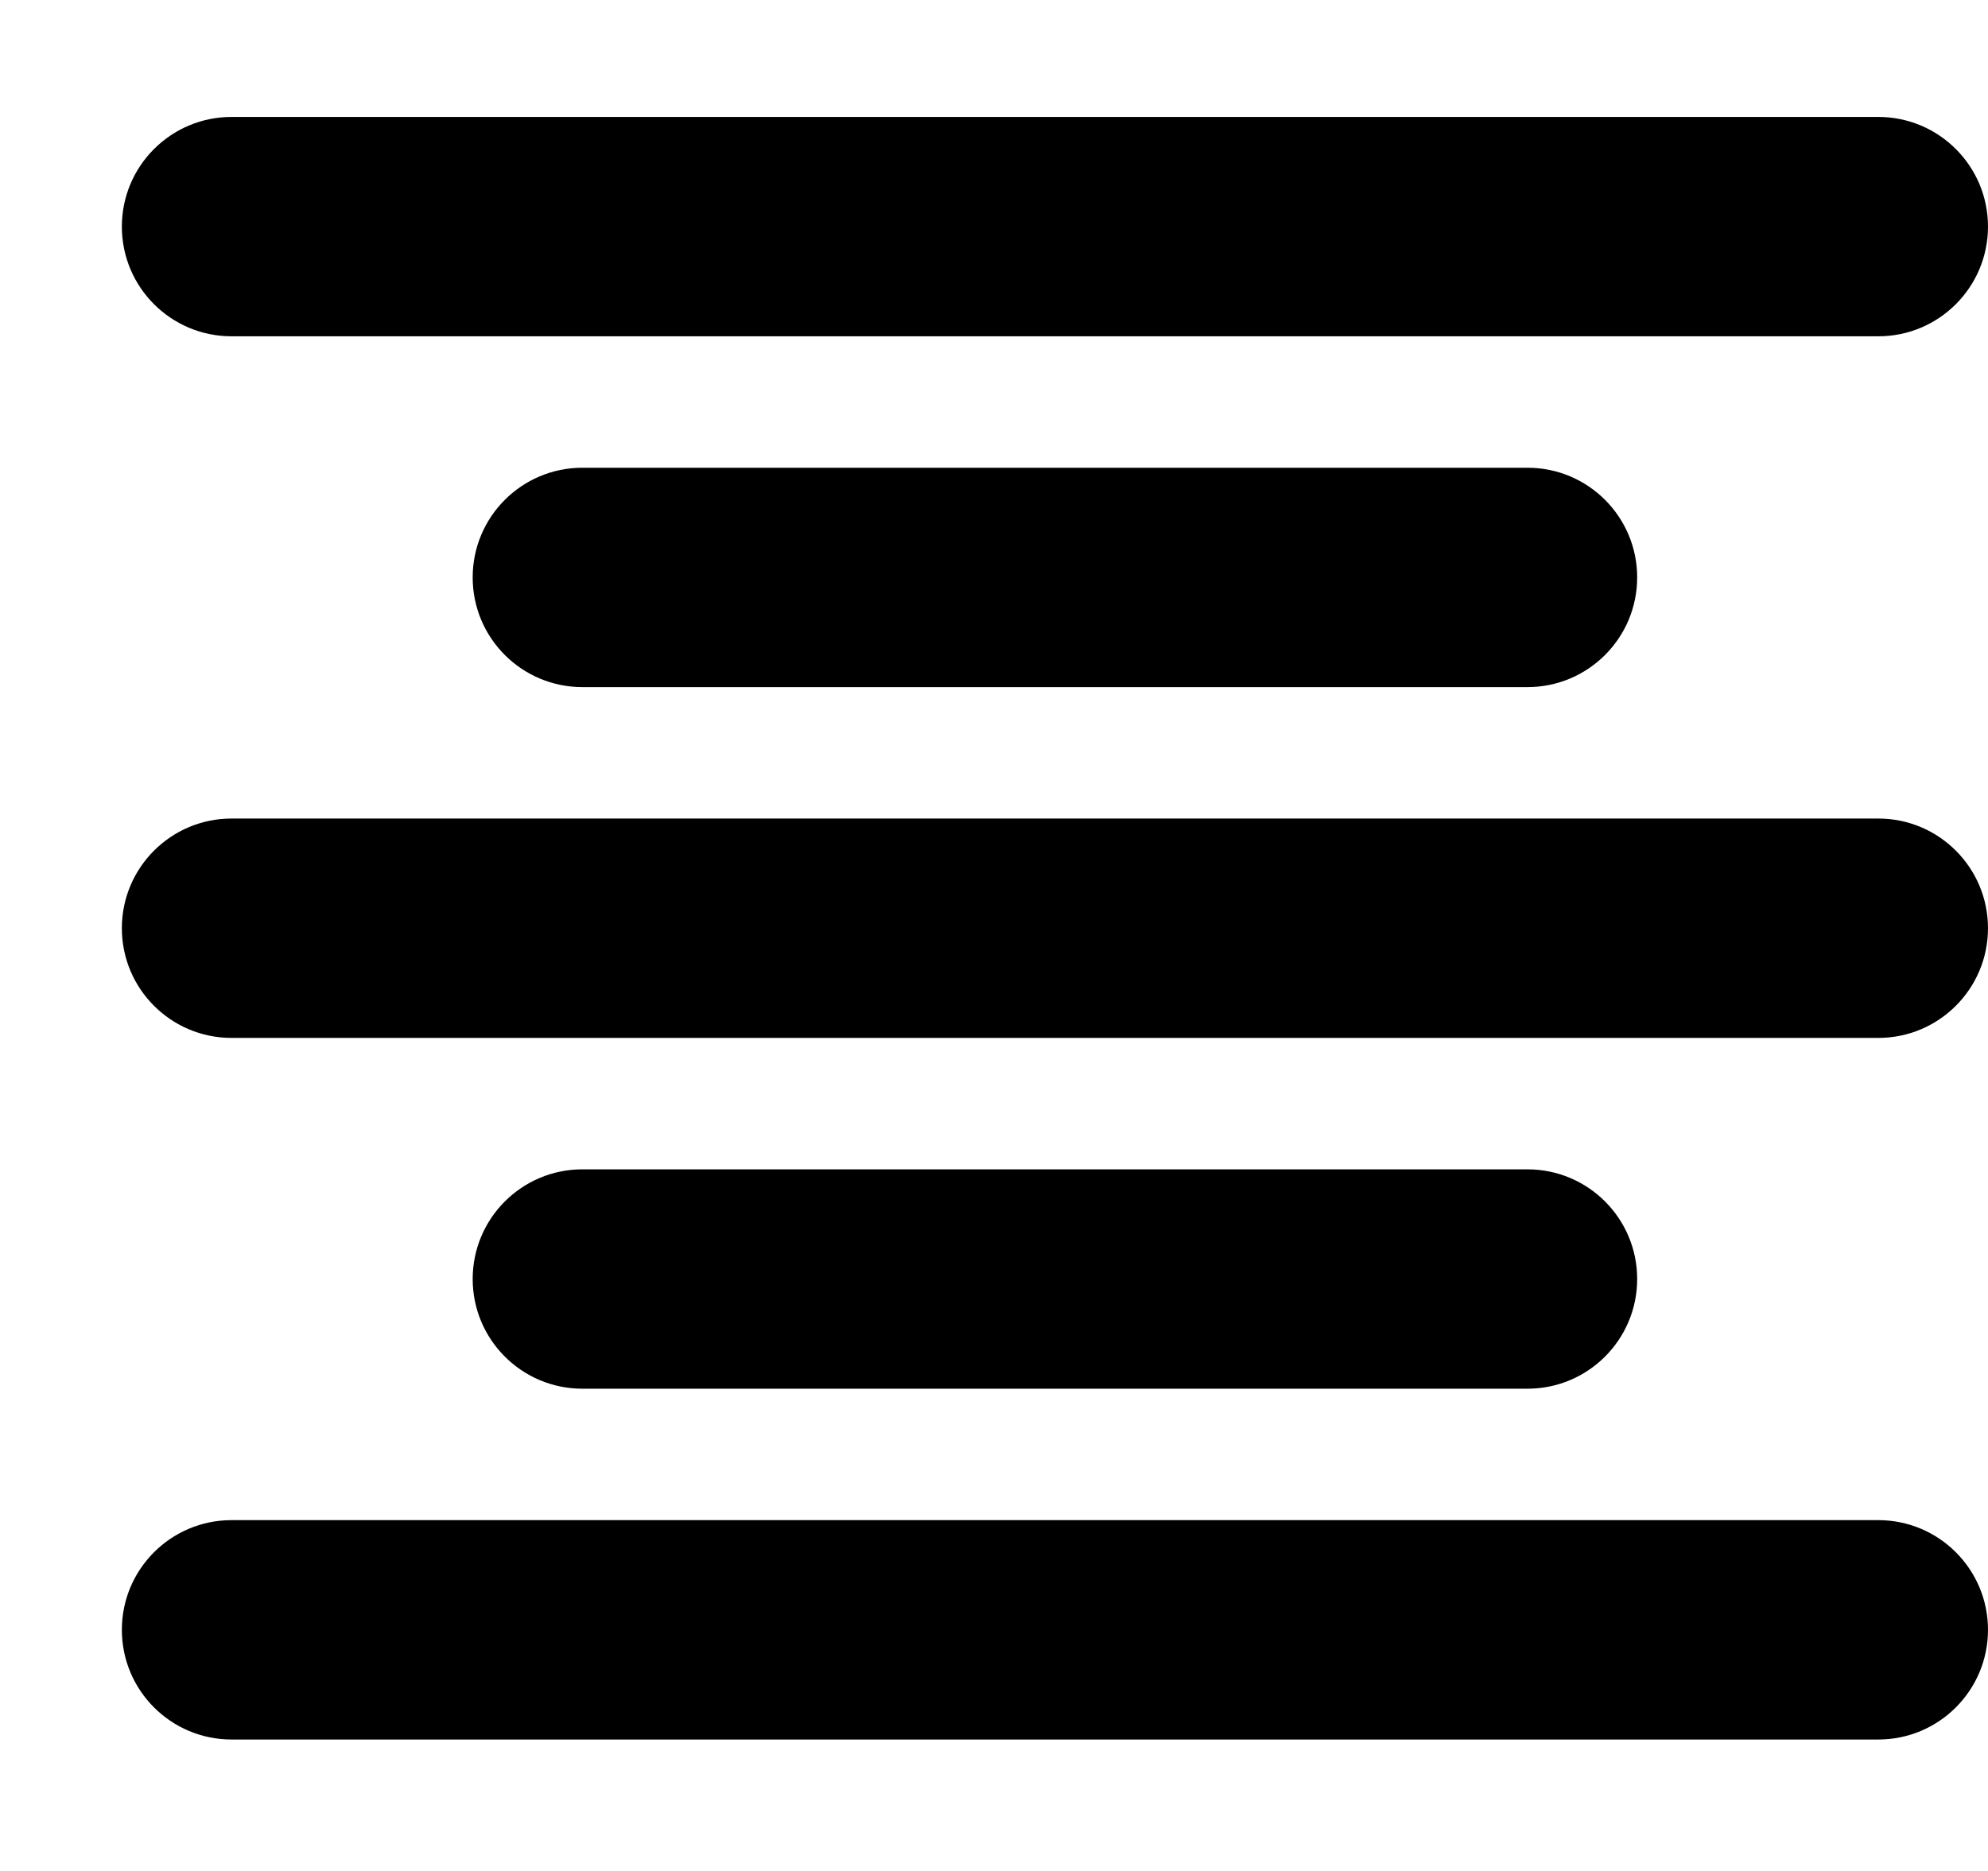
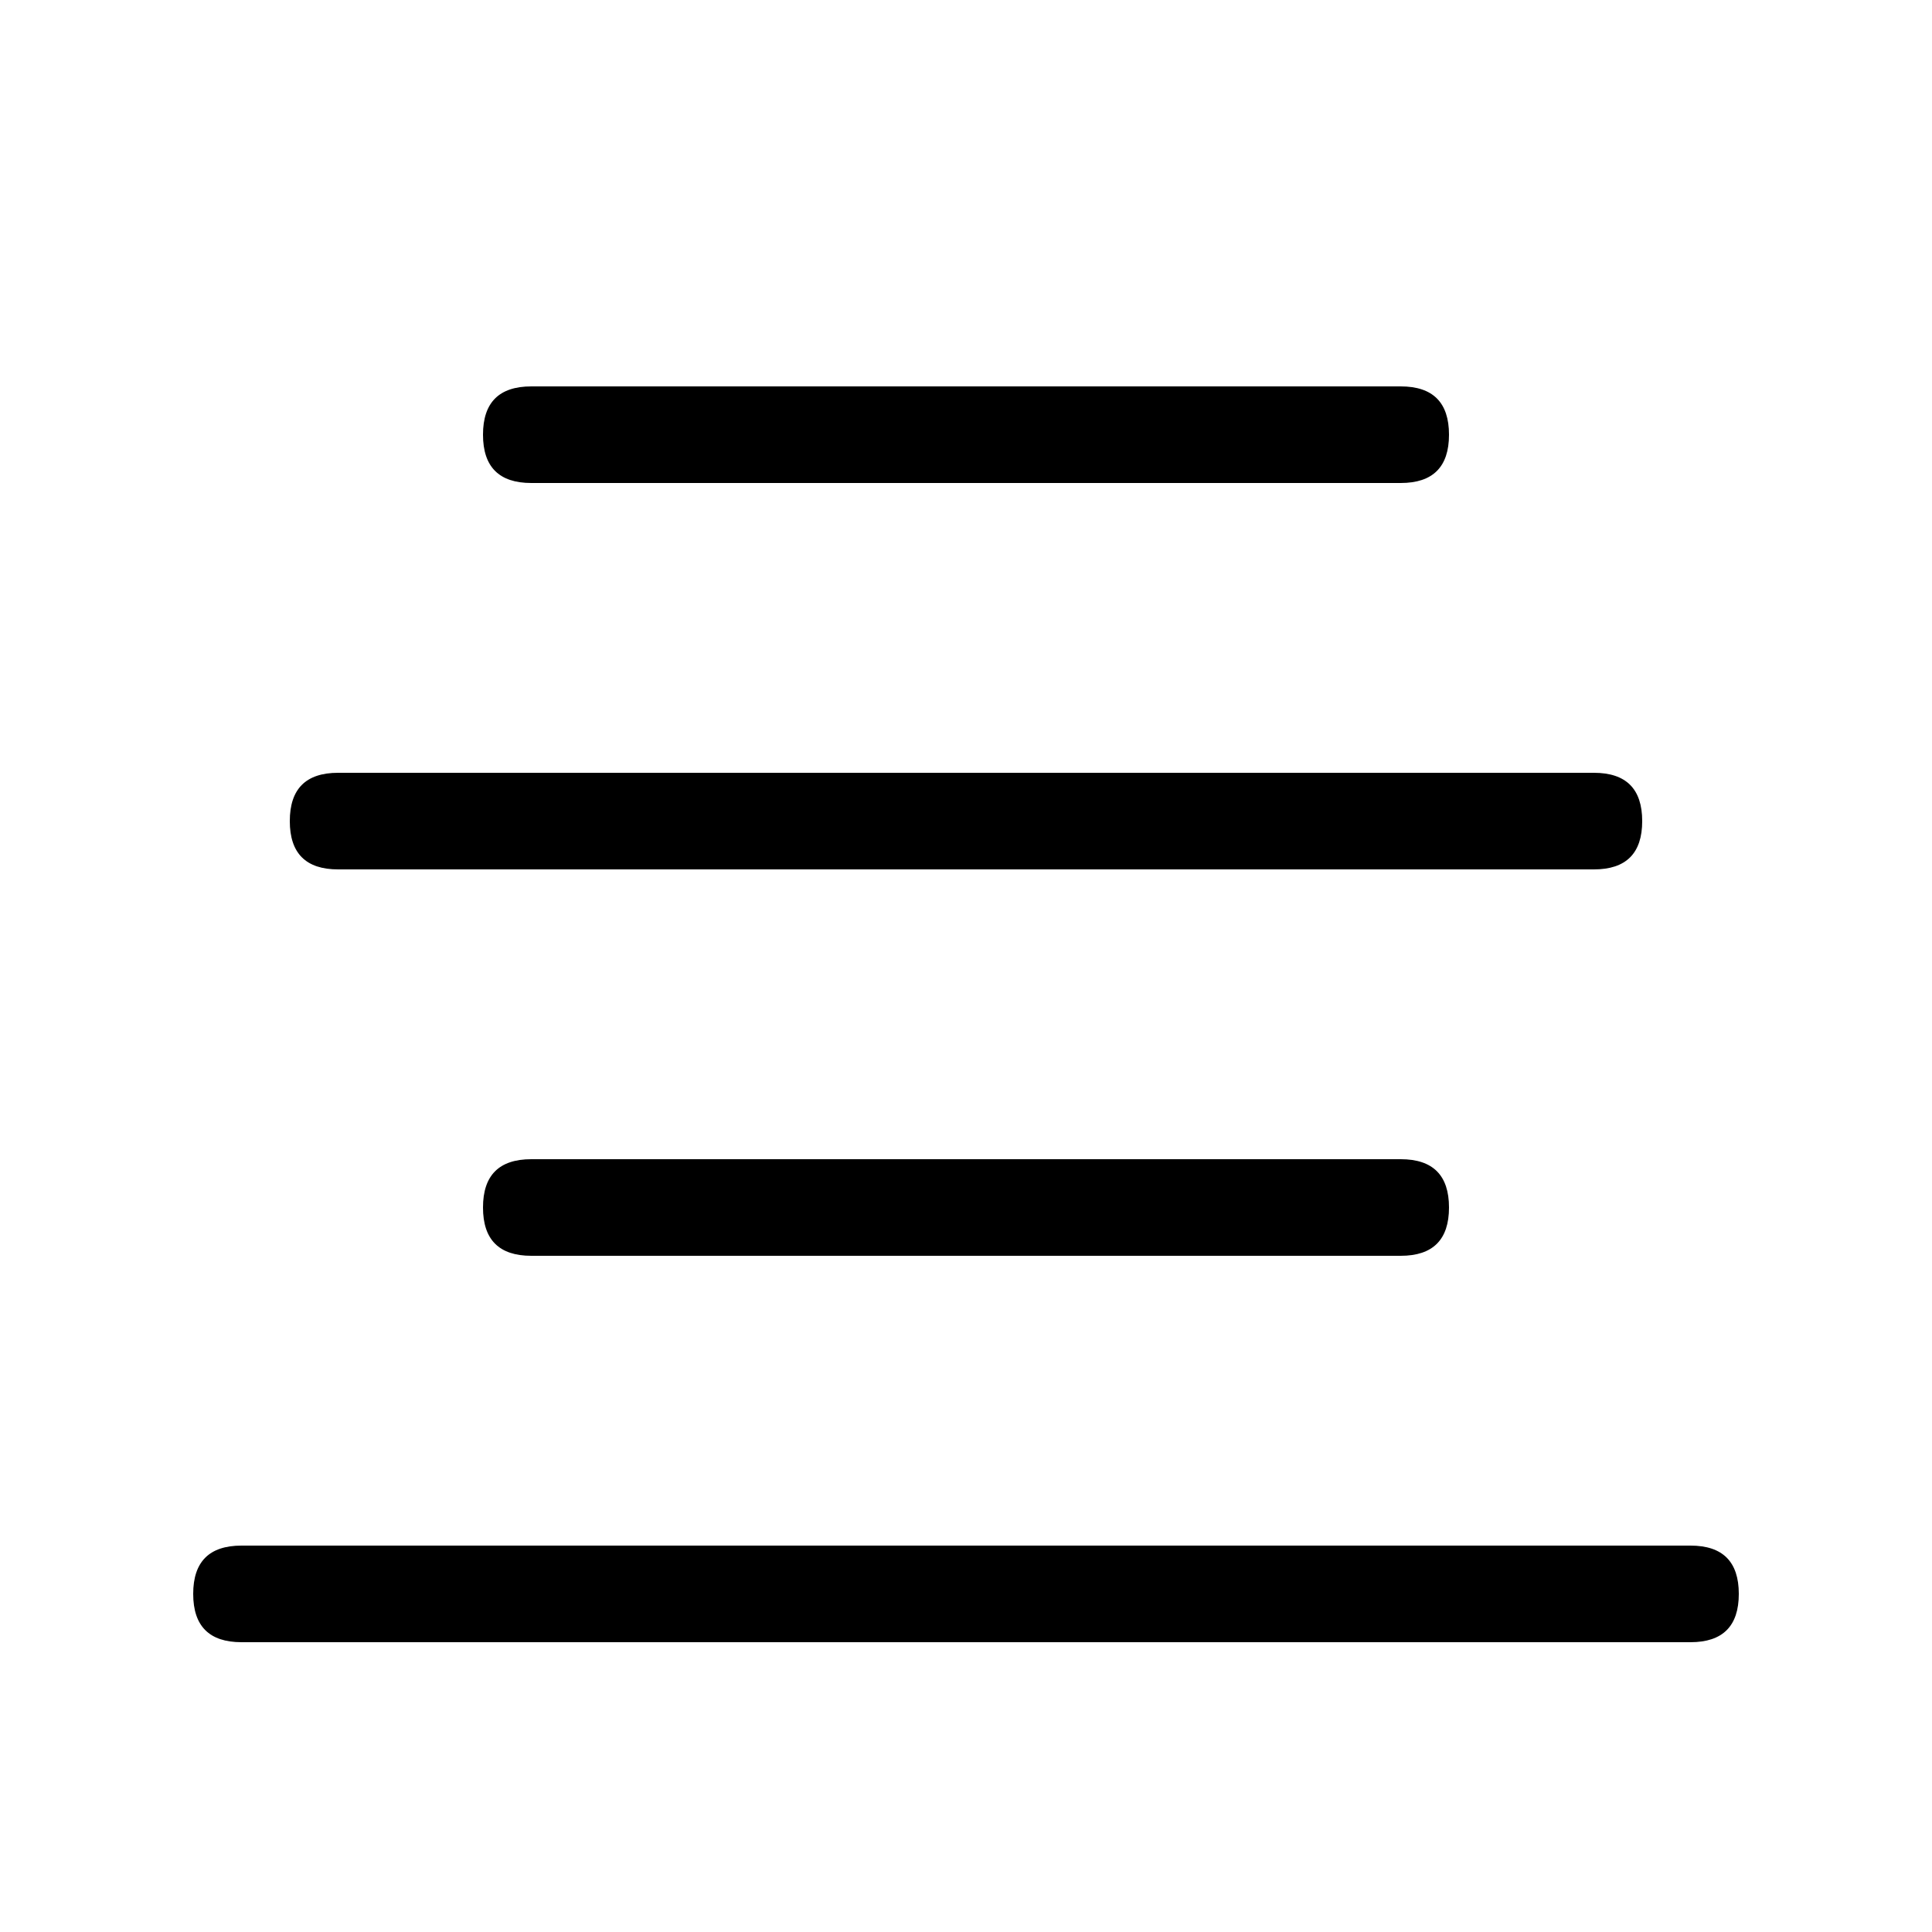
- <svg xmlns="http://www.w3.org/2000/svg" class="icon" width="128px" height="120.47px" viewBox="0 0 1088 1024" version="1.1">
-   <path d="M1088 124.032C1088 157.184 1061.12 184.064 1027.968 184.064L126.72 184.064C93.568 184.064 66.688 157.184 66.688 124.032L66.688 124.032C66.688 90.88 93.568 64 126.72 64L1027.968 64C1061.12 64 1088 90.88 1088 124.032L1088 124.032 1088 124.032ZM1088 892.032C1088 925.184 1061.12 952.064 1027.968 952.064L126.72 952.064C93.568 952.064 66.688 925.184 66.688 892.032L66.688 892.032C66.688 858.88 93.568 832 126.72 832L1027.968 832C1061.12 832 1088 858.88 1088 892.032L1088 892.032 1088 892.032ZM1088 508.032C1088 541.184 1061.12 568.064 1027.968 568.064L126.72 568.064C93.568 568.064 66.688 541.184 66.688 508.032L66.688 508.032C66.688 474.88 93.568 448 126.72 448L1027.968 448C1061.12 448 1088 474.88 1088 508.032L1088 508.032 1088 508.032ZM896 700.032C896 733.184 869.12 760.064 835.968 760.064L318.72 760.064C285.568 760.064 258.688 733.184 258.688 700.032L258.688 700.032C258.688 666.88 285.568 640 318.72 640L835.968 640C869.12 640 896 666.88 896 700.032L896 700.032 896 700.032ZM896 316.032C896 349.184 869.12 376.064 835.968 376.064L318.72 376.064C285.568 376.064 258.688 349.184 258.688 316.032L258.688 316.032C258.688 282.88 285.568 256 318.72 256L835.968 256C869.12 256 896 282.88 896 316.032L896 316.032 896 316.032Z" />
+ <svg xmlns="http://www.w3.org/2000/svg" t="1552895656395" class="icon" style="" viewBox="0 0 1024 1024" version="1.1" p-id="6950" width="200" height="200">
+   <defs>
+     <style type="text/css" />
+   </defs>
+   <path d="M256 204.8m25.6 0l460.8 0q25.6 0 25.6 25.6l0 0q0 25.6-25.6 25.6l-460.8 0q-25.6 0-25.6-25.6l0 0q0-25.6 25.6-25.6Z" fill="#000000" p-id="6951" />
+   <path d="M256 614.4m25.6 0l460.8 0q25.6 0 25.6 25.6l0 0q0 25.6-25.6 25.6l-460.8 0q-25.6 0-25.6-25.6l0 0q0-25.6 25.6-25.6Z" fill="#000000" p-id="6952" />
+   <path d="M102.4 819.2m25.6 0l768 0q25.6 0 25.6 25.6l0 0q0 25.6-25.6 25.6l-768 0q-25.6 0-25.6-25.6l0 0q0-25.6 25.6-25.6Z" fill="#000000" p-id="6953" />
+   <path d="M153.6 409.6m25.6 0l665.6 0q25.6 0 25.6 25.6l0 0q0 25.6-25.6 25.6l-665.6 0q-25.6 0-25.6-25.6l0 0q0-25.6 25.6-25.6Z" fill="#000000" p-id="6954" />
</svg>
